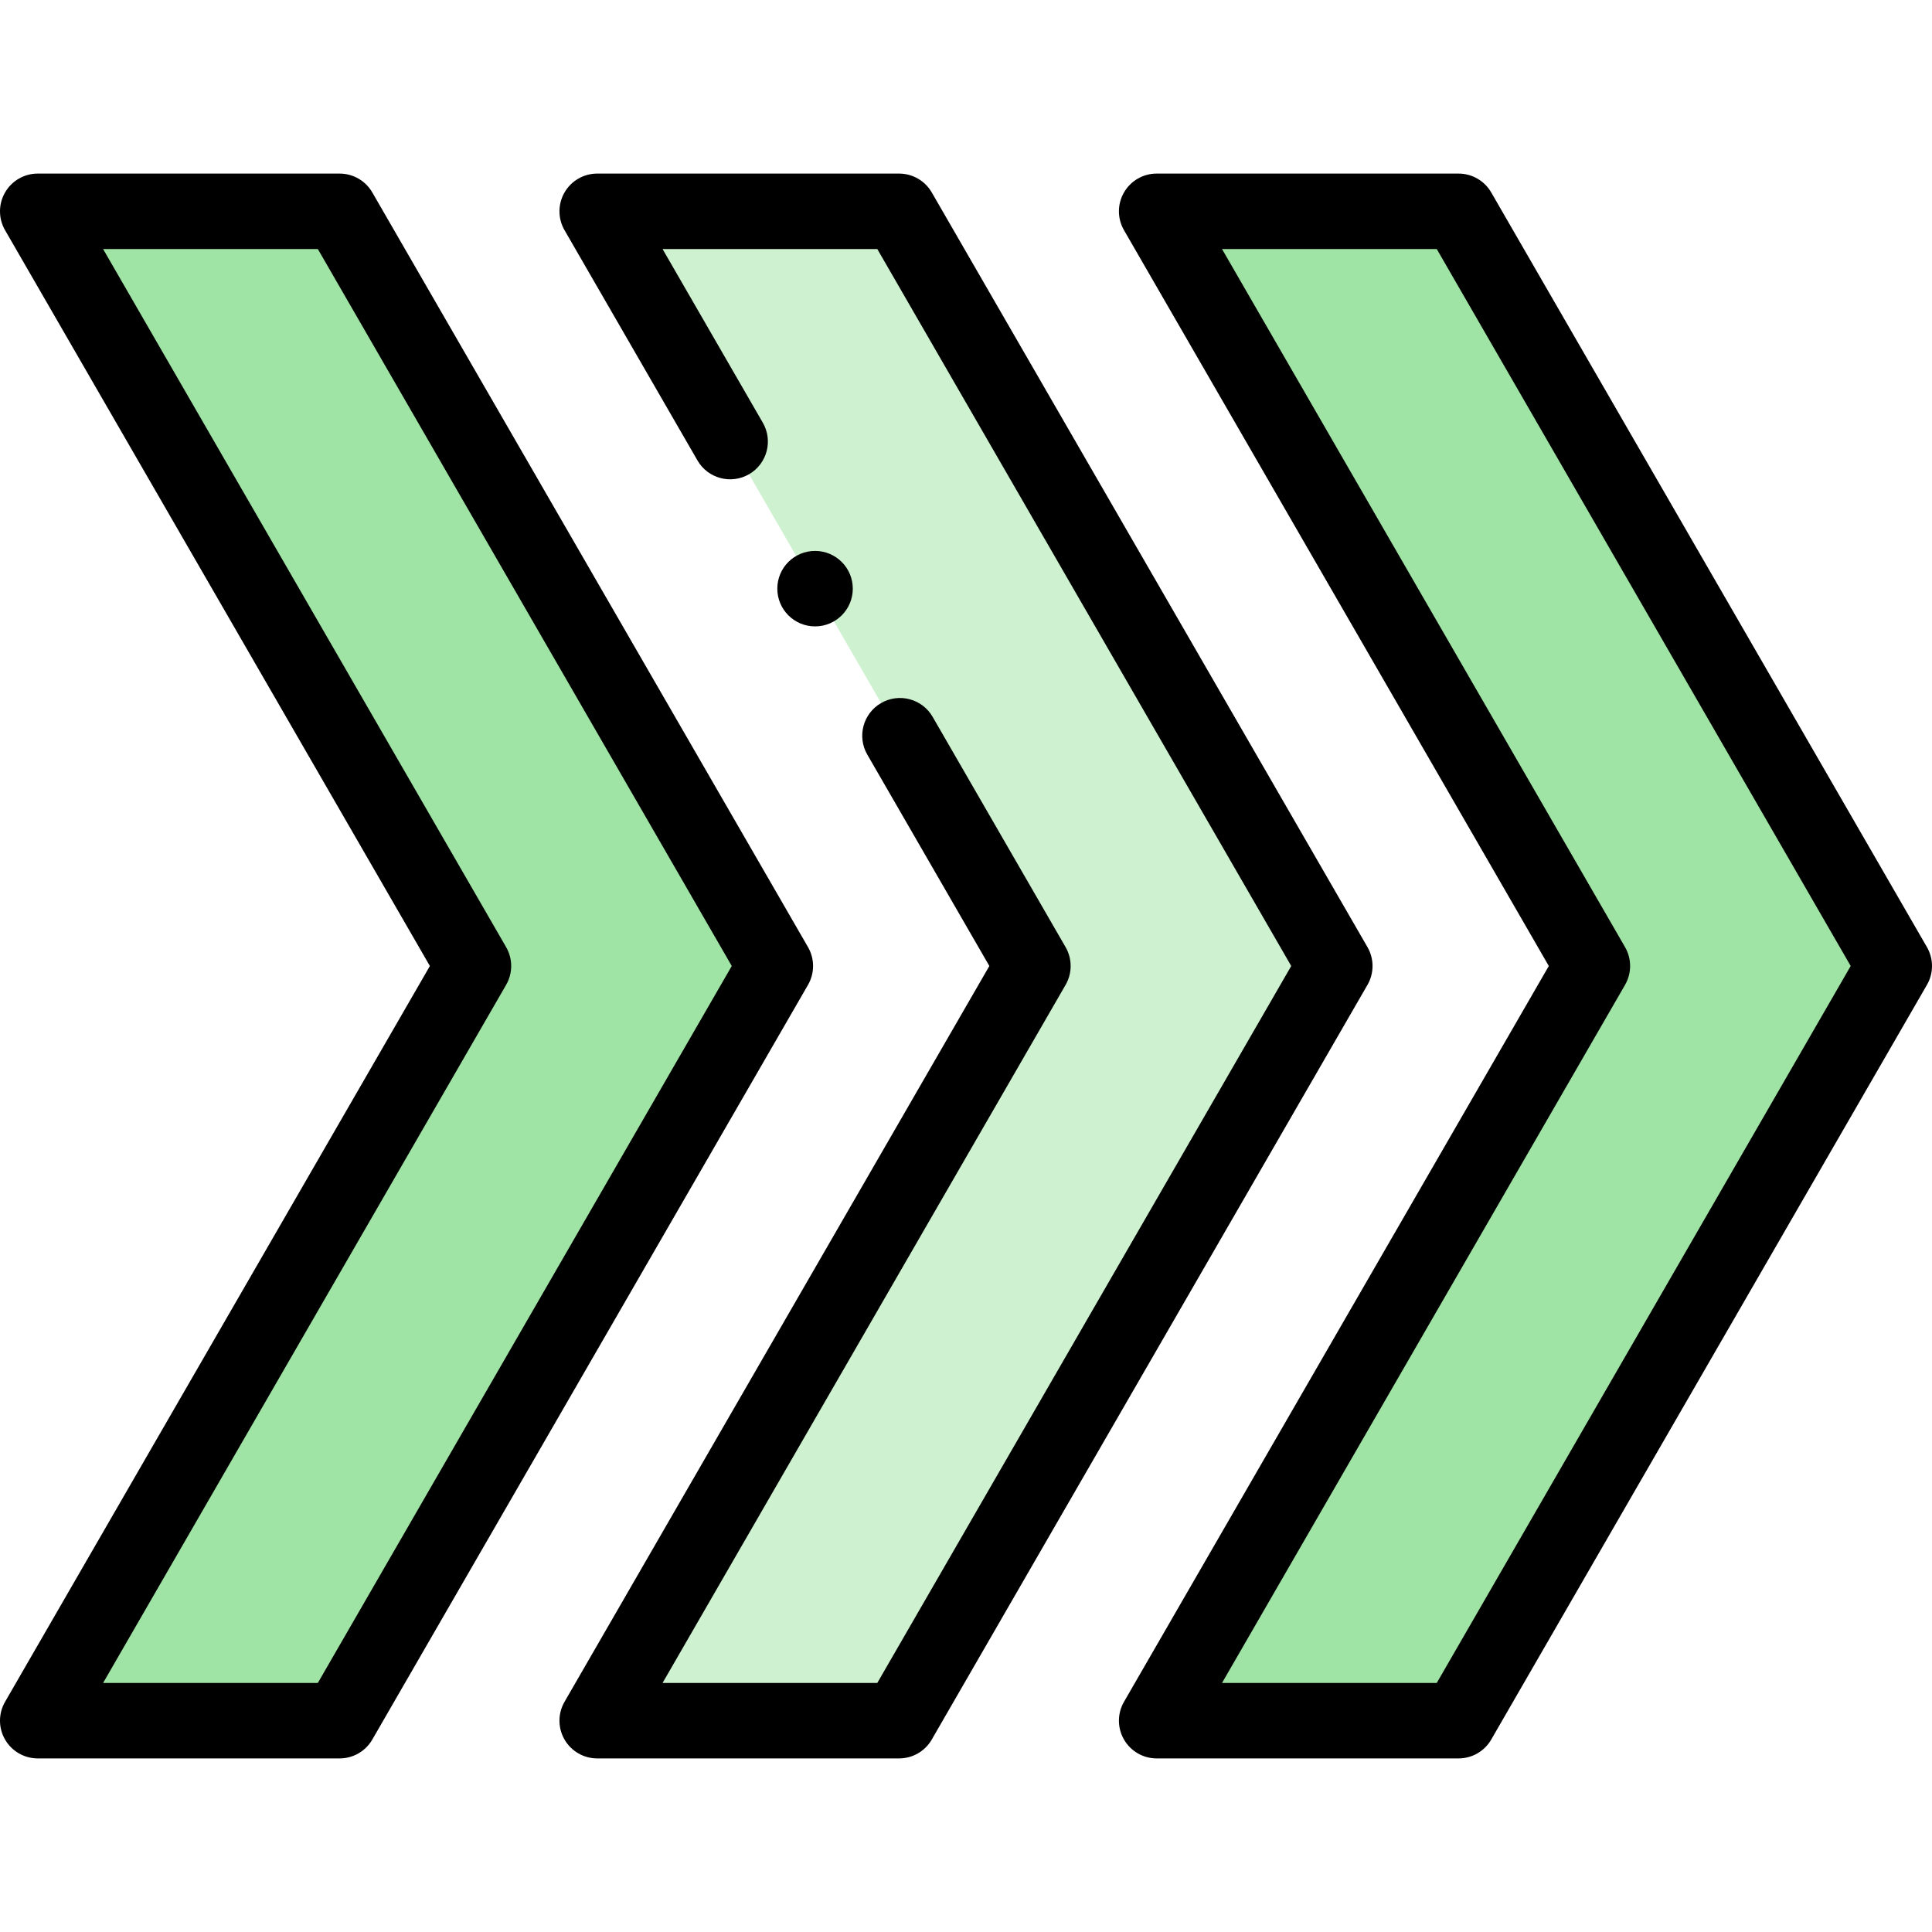
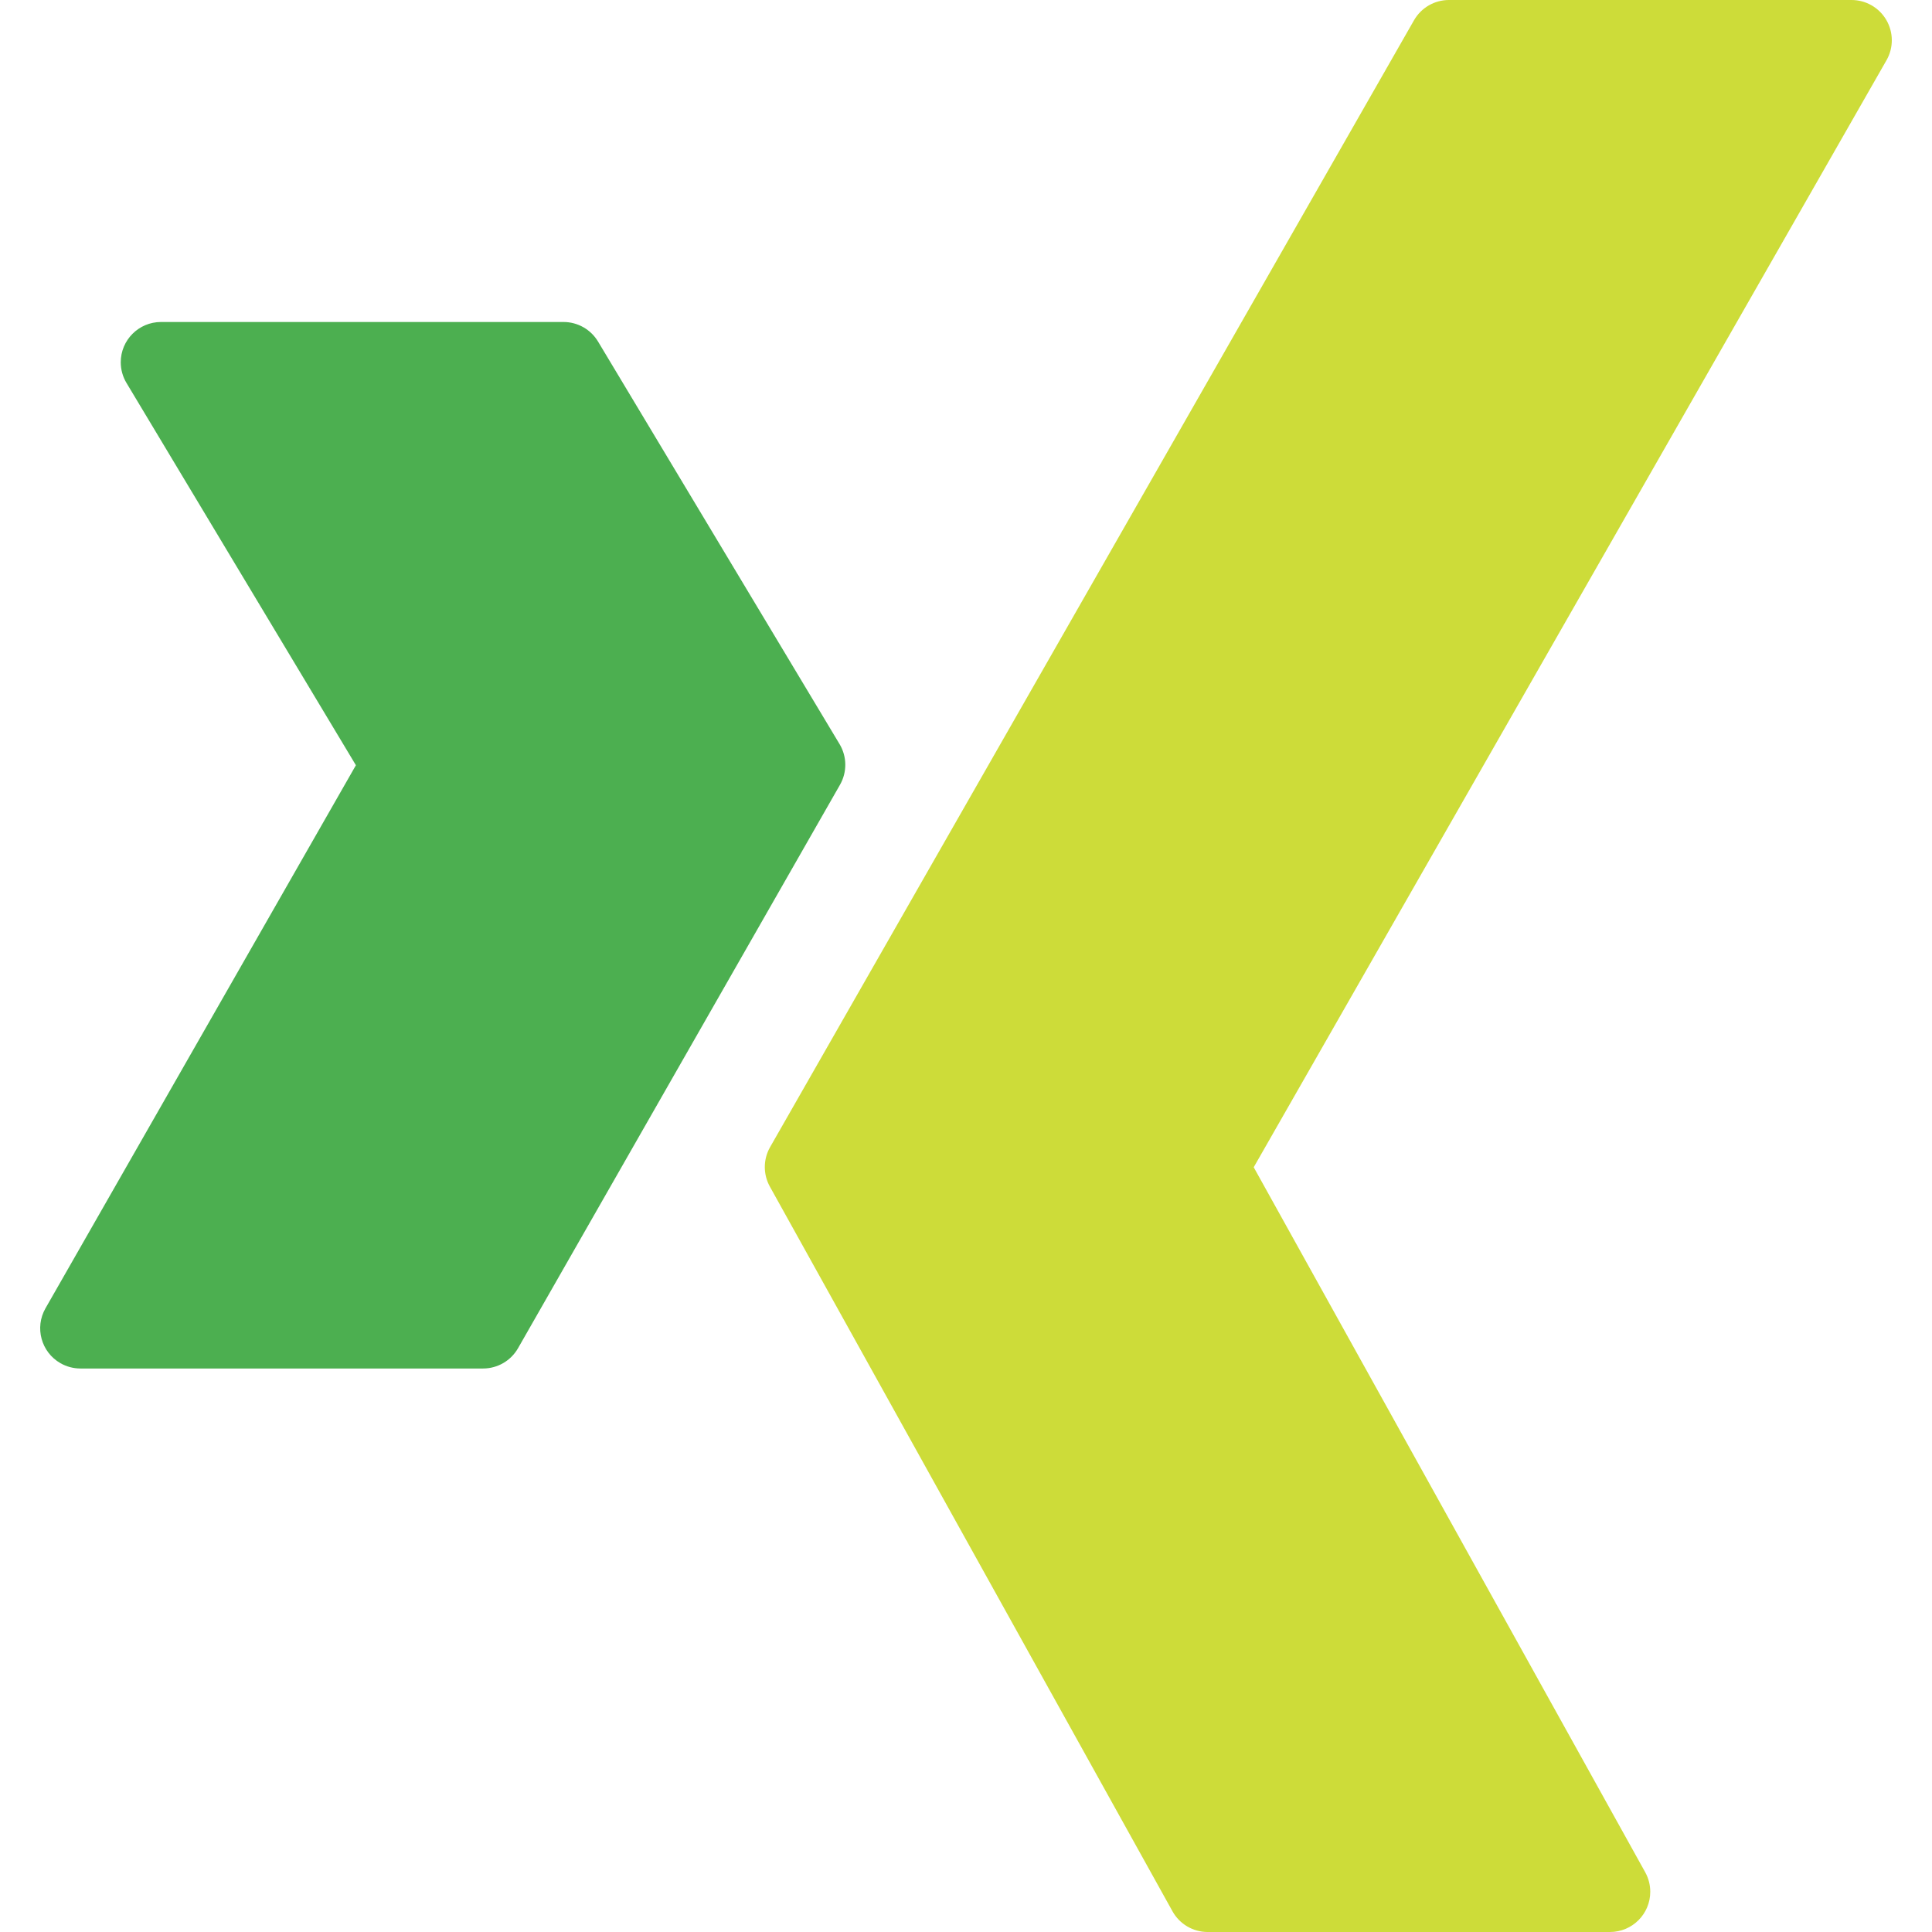
- <svg xmlns="http://www.w3.org/2000/svg" id="Capa_1" enable-background="new 0 0 512 512" height="512" viewBox="0 0 512 512" width="512">
+ <svg xmlns="http://www.w3.org/2000/svg" version="1.1" id="Capa_1" x="0px" y="0px" viewBox="0 0 512 512" style="enable-background:new 0 0 512 512;" xml:space="preserve">
+   <path style="fill:#CDDC39;" d="M499.906,5.312c-1.911-3.292-5.431-5.316-9.237-5.312H384.002c-3.835-0.006-7.378,2.046-9.28,5.376  L204.056,304.043c-1.832,3.251-1.832,7.224,0,10.475l106.667,192c1.875,3.371,5.423,5.467,9.28,5.483h106.667  c5.891,0,10.667-4.775,10.667-10.666c0-1.814-0.463-3.599-1.344-5.184L332.248,309.333L499.949,15.957  C501.833,12.655,501.817,8.599,499.906,5.312z" />
+   <path style="fill:#4CAF50;" d="M222.488,197.184l-64-106.667c-1.927-3.217-5.402-5.185-9.152-5.184H42.669  C36.778,85.332,32.001,90.107,32,95.998c0,1.932,0.524,3.828,1.517,5.485l60.8,101.312L12.056,346.709  c-2.922,5.115-1.144,11.631,3.971,14.553c1.617,0.923,3.447,1.408,5.309,1.405h106.667c3.835,0.006,7.378-2.046,9.28-5.376  l85.333-149.333C224.523,204.607,224.474,200.488,222.488,197.184z" />
  <g>
-     <g clip-rule="evenodd" fill-rule="evenodd">
-       <path d="m90.003 455.999 115.469-199.999-115.469-200h-80.003l115.47 200-115.47 199.999z" fill="#a0e4a5" />
-       <path d="m158.264 56 115.469 200-115.469 199.999h80.003l115.469-199.999-115.469-200z" fill="#cef1d0" />
-       <path d="m306.528 56 115.469 200-115.469 199.999h80.002l115.47-199.999-115.47-200z" fill="#a0e4a5" />
-     </g>
-     <g>
-       <path d="m510.66 251-115.469-199.999c-1.786-3.094-5.087-5-8.66-5h-80.003c-3.573 0-6.874 1.906-8.66 5-1.787 3.094-1.787 6.906 0 10l112.582 194.999-112.582 194.999c-1.787 3.094-1.787 6.906 0 10 1.786 3.094 5.087 5 8.66 5h80.003c3.573 0 6.874-1.906 8.66-5l115.469-199.999c1.787-3.094 1.787-6.906 0-10zm-129.903 194.999h-56.908l106.808-184.999c1.787-3.094 1.787-6.906 0-10l-106.808-184.999h56.908l109.696 189.999z" />
-       <path d="m362.396 251-115.469-199.999c-1.786-3.094-5.087-5-8.66-5h-80.002c-3.573 0-6.874 1.906-8.66 5-1.787 3.094-1.787 6.906 0 10l35.231 61.021c2.76 4.781 8.877 6.422 13.66 3.66s6.422-8.877 3.66-13.66l-26.57-46.021h56.908l109.695 189.999-109.696 189.999h-56.908l106.809-184.999c1.787-3.094 1.787-6.906 0-10l-35.233-61.025c-2.762-4.783-8.877-6.422-13.66-3.66s-6.422 8.877-3.66 13.66l32.346 56.025-112.583 194.999c-1.787 3.094-1.787 6.906 0 10 1.786 3.094 5.087 5 8.66 5h80.002c3.573 0 6.874-1.906 8.66-5l115.47-199.999c1.787-3.094 1.787-6.906 0-10z" />
-       <path d="m214.132 251-115.469-199.999c-1.786-3.094-5.087-5-8.66-5h-80.003c-3.573 0-6.874 1.906-8.66 5-1.787 3.094-1.787 6.906 0 10l112.583 194.999-112.583 194.999c-1.787 3.094-1.787 6.906 0 10 1.786 3.094 5.087 5 8.66 5h80.003c3.573 0 6.874-1.906 8.66-5l115.469-199.999c1.787-3.094 1.787-6.906 0-10zm-129.903 194.999h-56.908l106.809-184.999c1.787-3.094 1.787-6.906 0-10l-106.809-184.999h56.909l109.695 189.999z" />
-       <path d="m225.999 156c0-5.522-4.477-10-10-10h-.007c-5.523 0-9.996 4.478-9.996 10s4.48 10 10.003 10 10-4.477 10-10z" />
-     </g>
-   </g>
+ </g>
+   <g>
+ </g>
+   <g>
+ </g>
+   <g>
+ </g>
+   <g>
+ </g>
+   <g>
+ </g>
+   <g>
+ </g>
+   <g>
+ </g>
+   <g>
+ </g>
+   <g>
+ </g>
+   <g>
+ </g>
+   <g>
+ </g>
+   <g>
+ </g>
+   <g>
+ </g>
+   <g>
+ </g>
</svg>
